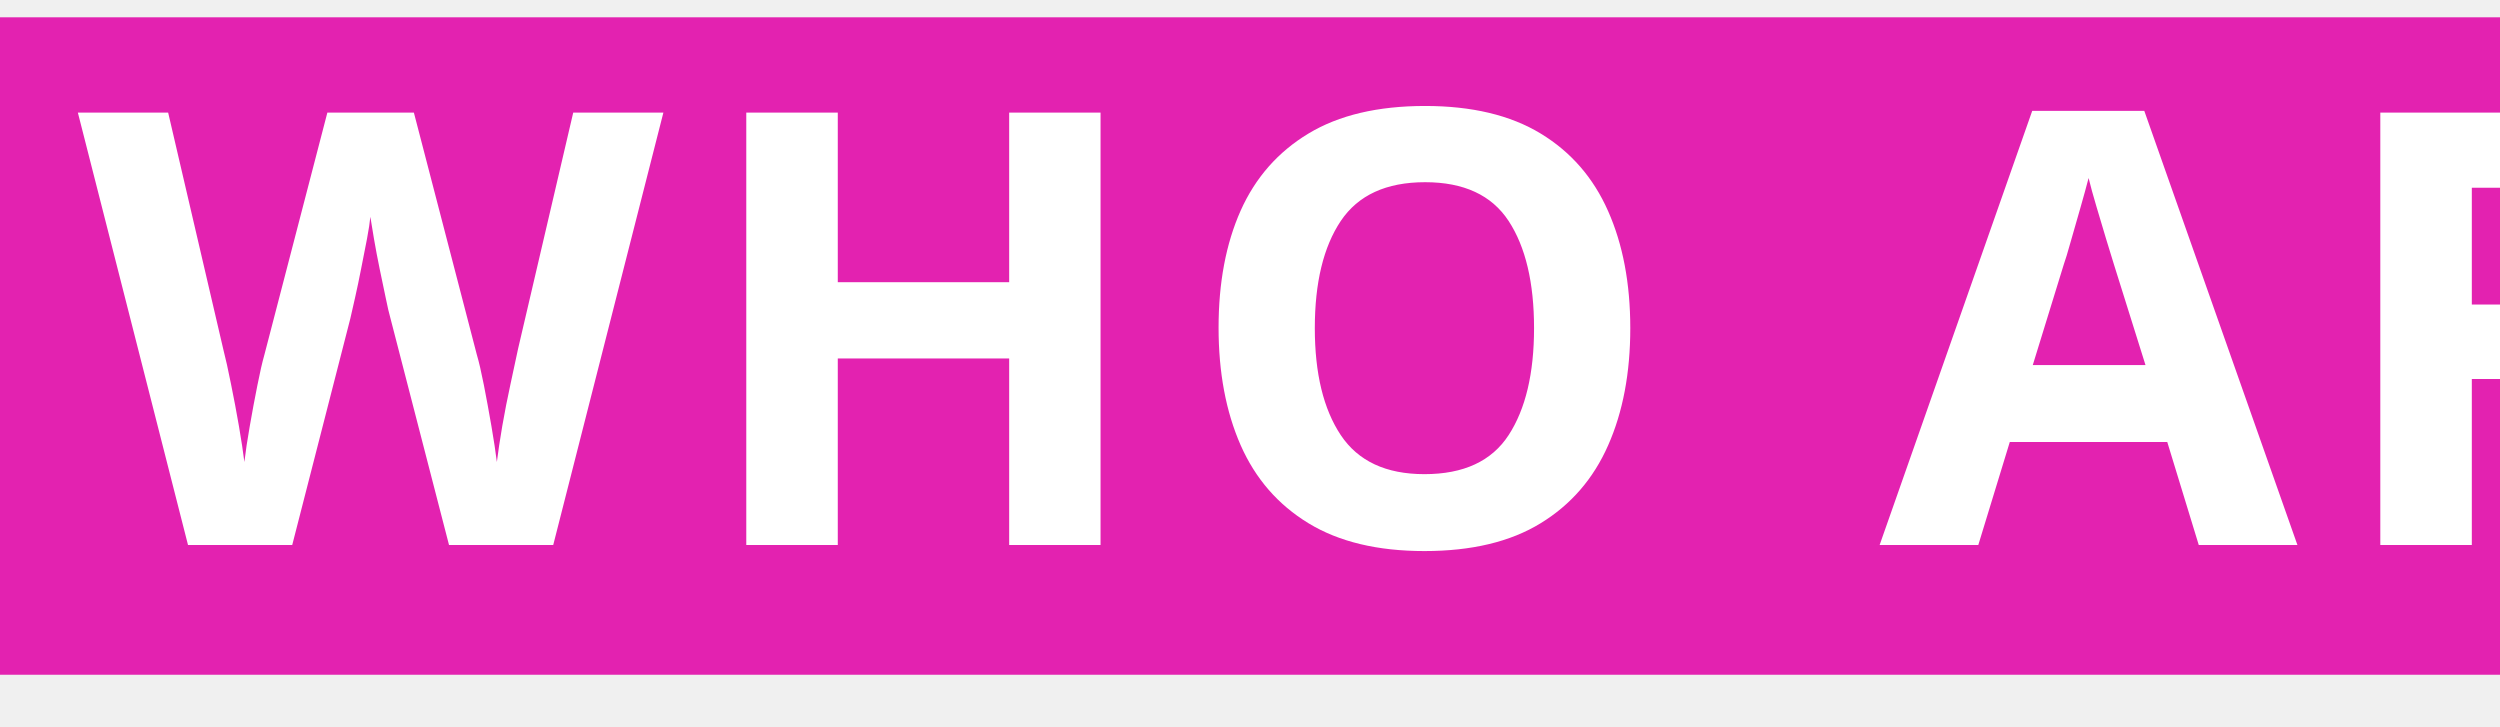
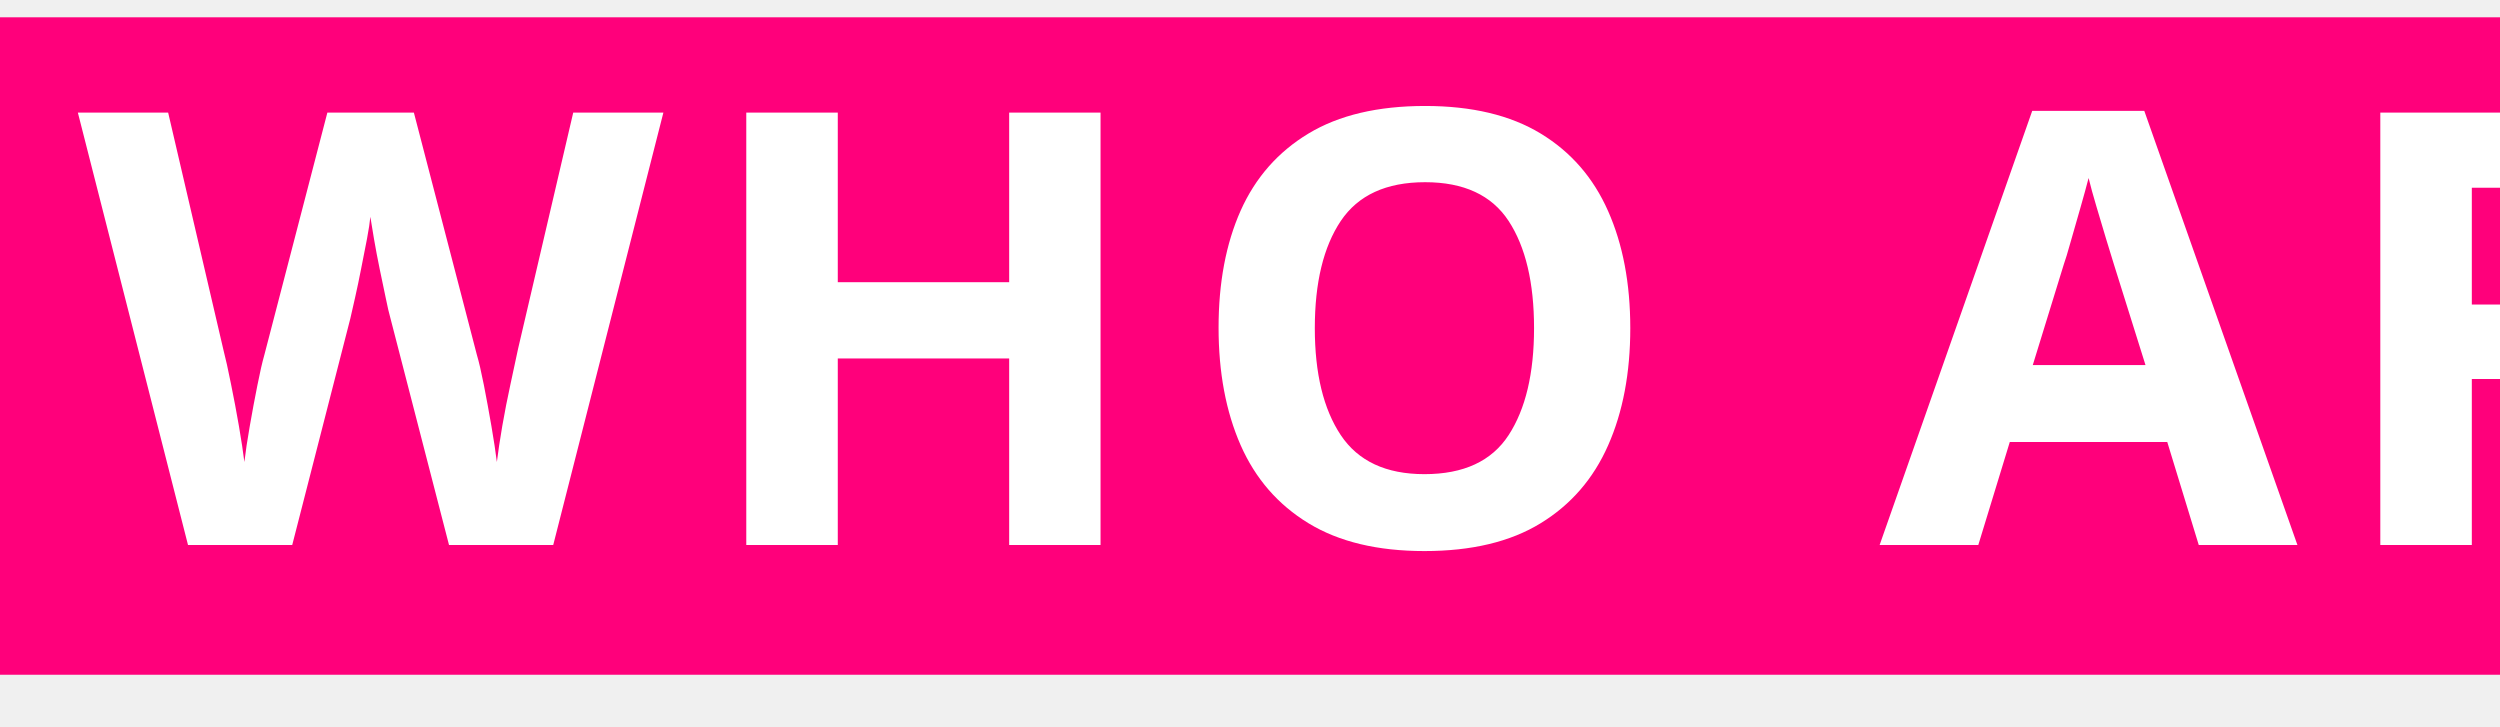
<svg xmlns="http://www.w3.org/2000/svg" width="289px" height="84px" viewBox="0 0 289 84" version="1.1">
  <g id="Page-1" stroke="none" stroke-width="1" fill="none" fill-rule="evenodd">
    <g id="Desktop-1Pager-v01" transform="translate(-242, -4229)">
      <g id="Who-Are-We-Header" transform="translate(242, 4229)">
-         <rect id="Rectangle-Copy-2" fill="#E322B0" x="0" y="2" width="289" height="76" />
+         <rect id="Rectangle-Copy-2" fill="#FF007B" x="0" y="2" width="289" height="76" />
        <text id="who-are-we" font-family="DharmaGothicE-Bold, Dharma Gothic E" font-size="70" font-weight="bold" letter-spacing="3.281" fill="#FFFFFF">
          <tspan x="9" y="63">WHO ARE WE</tspan>
        </text>
      </g>
    </g>
  </g>
</svg>
